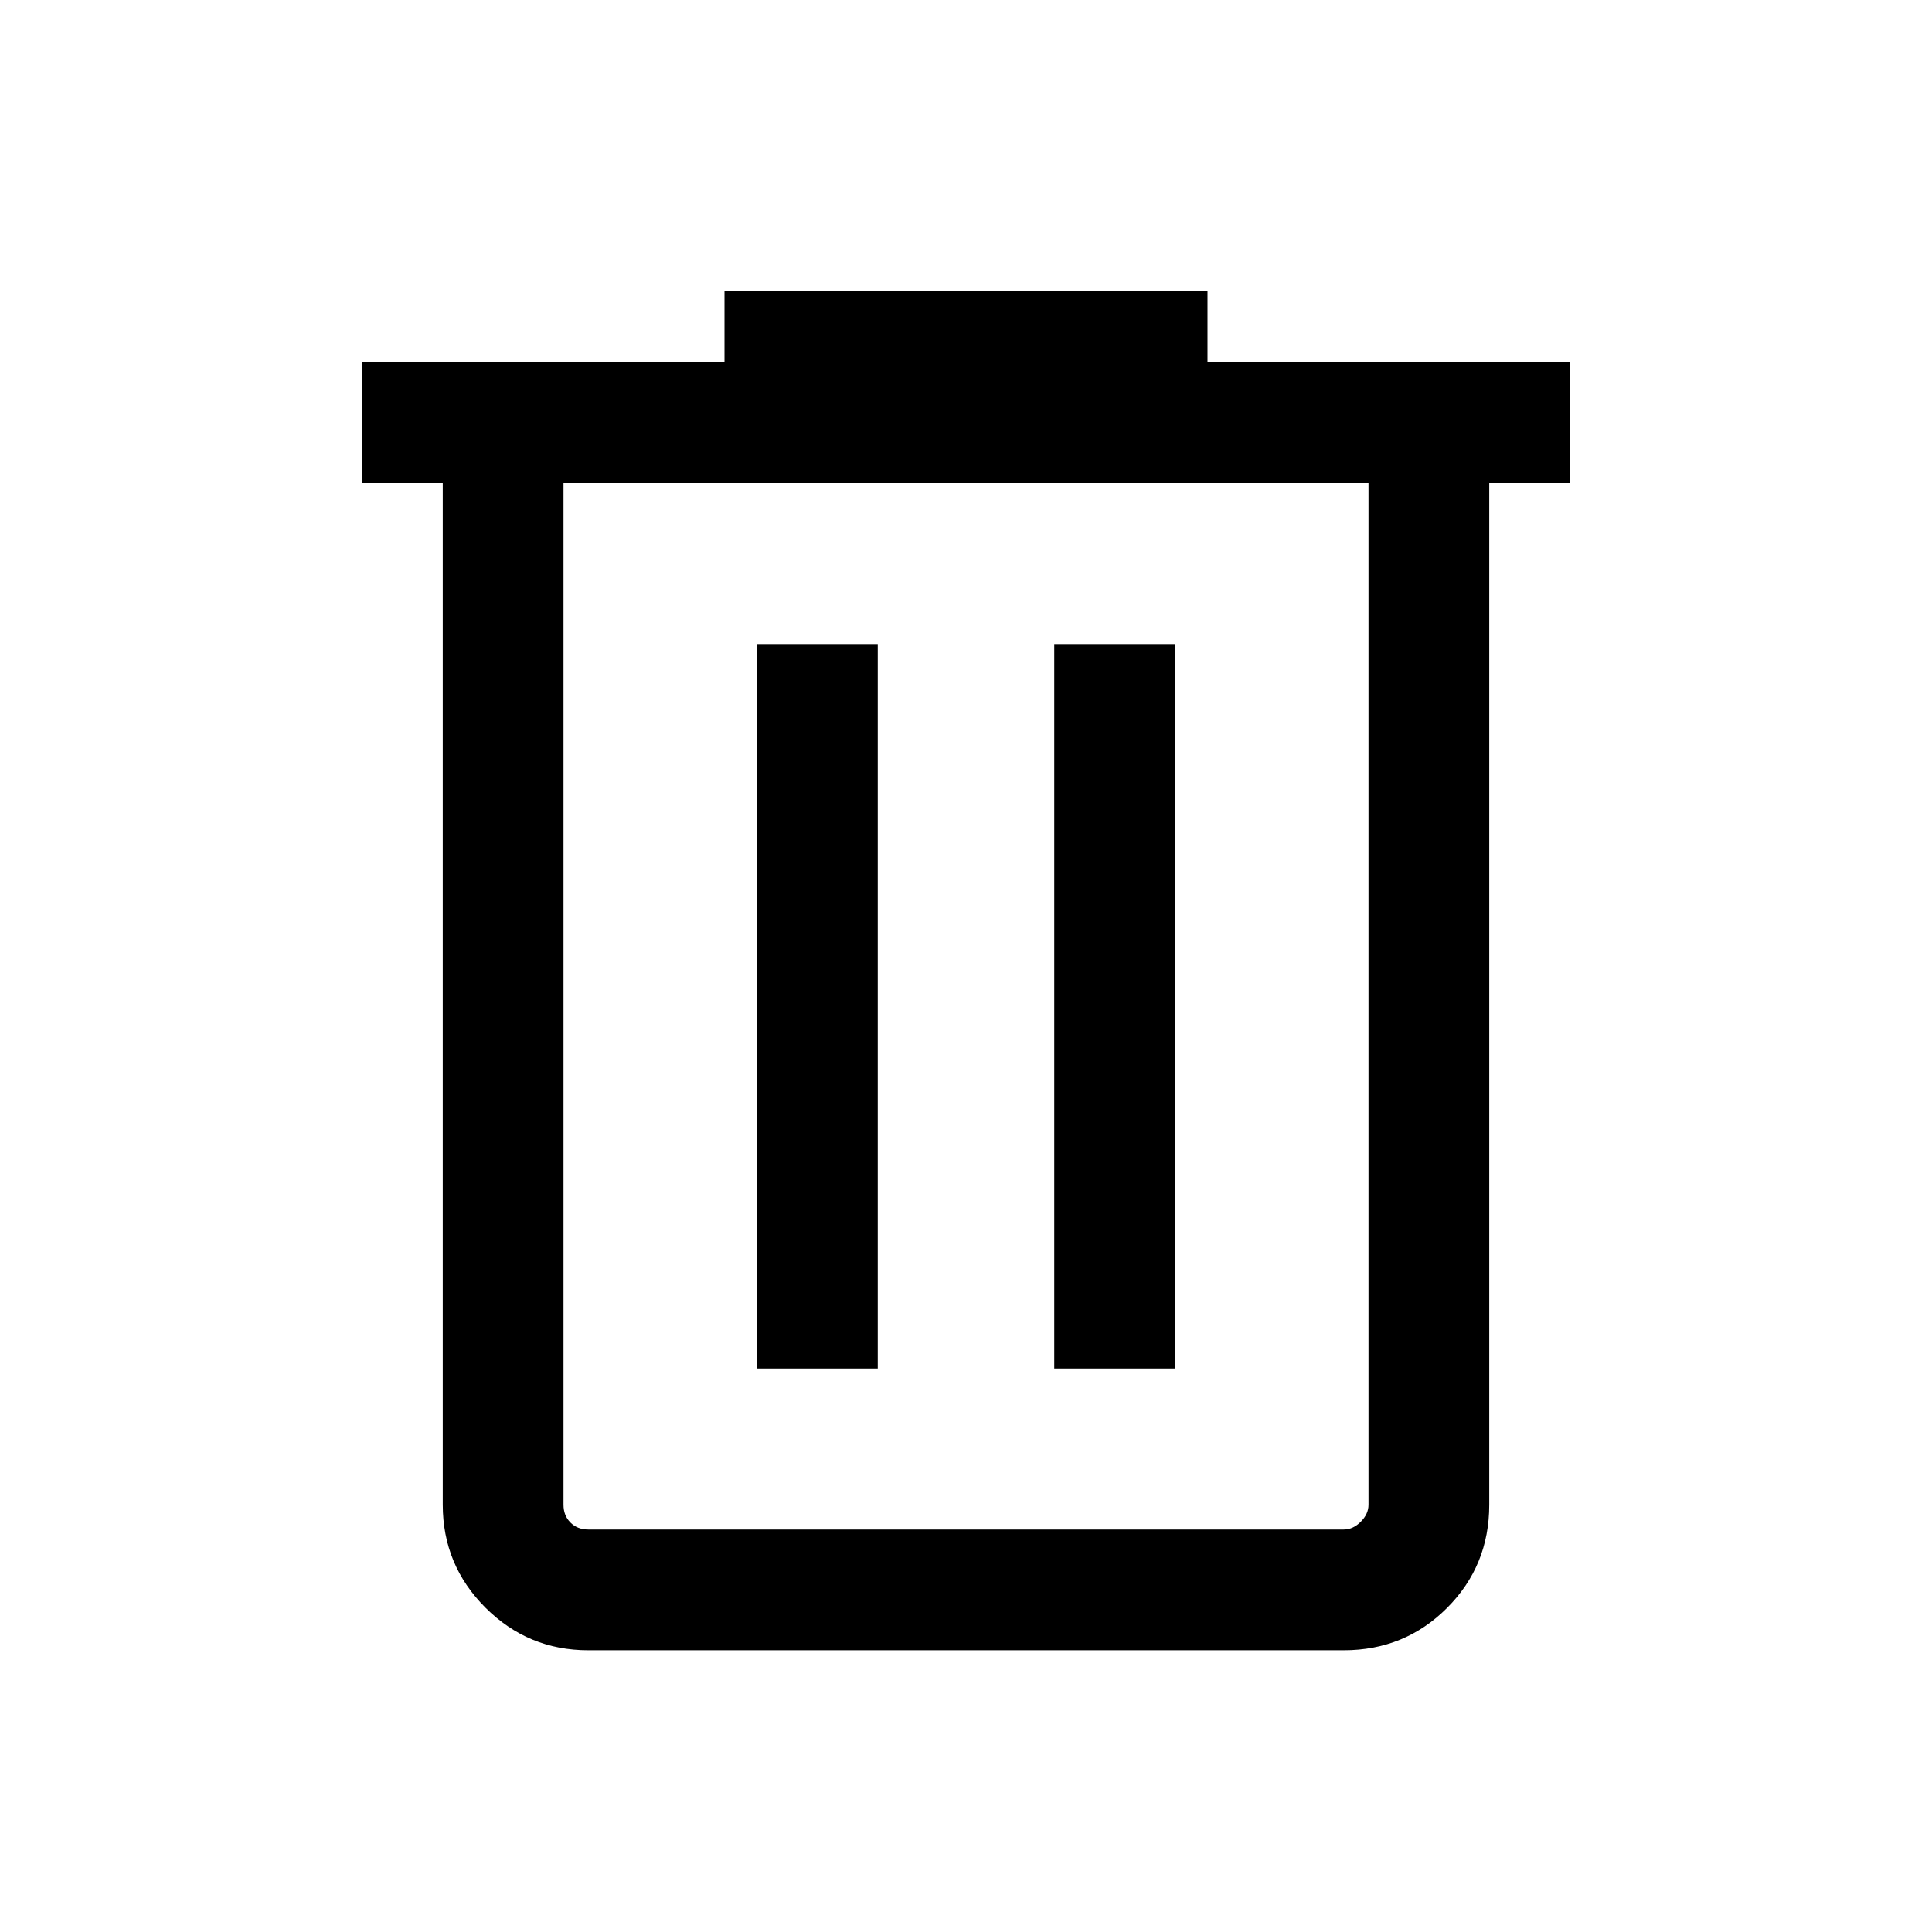
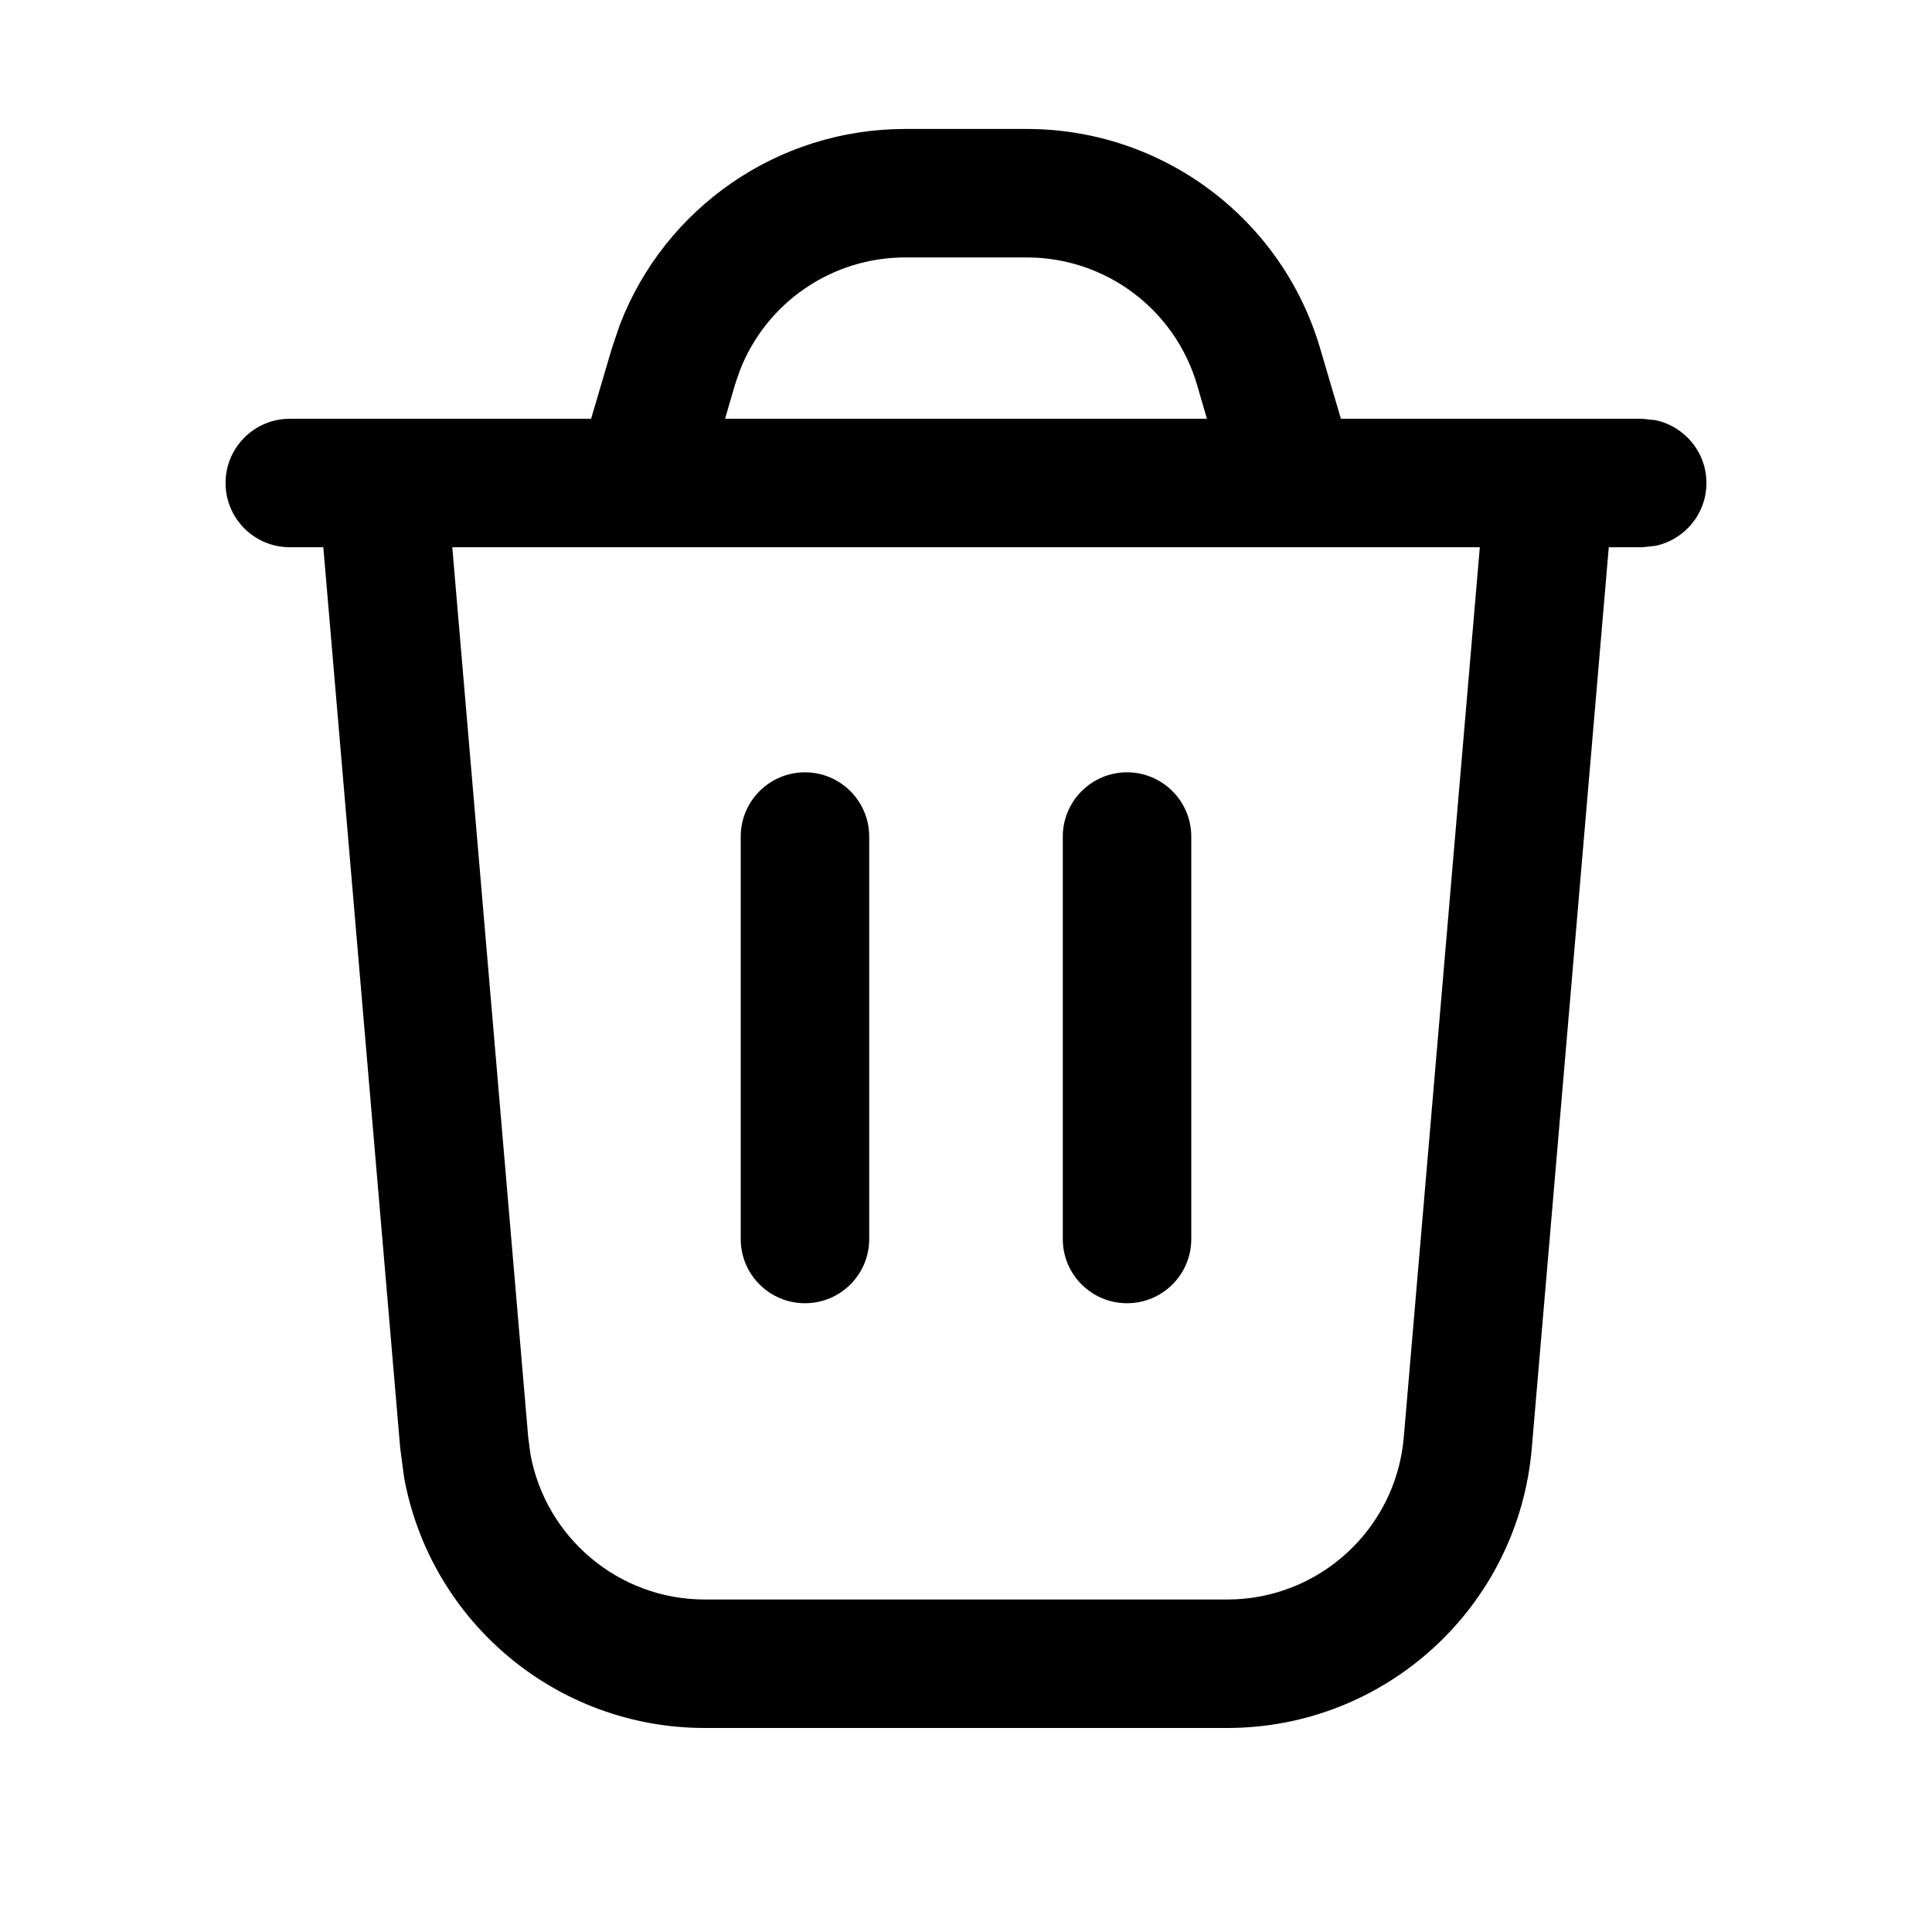
- <svg xmlns="http://www.w3.org/2000/svg" viewBox="0 -960 960 960" fill="currentColor">
-   <path d="M292.31-140q-29.92 0-51.12-21.19Q220-182.39 220-212.31V-720h-40v-60h180v-35.38h240V-780h180v60h-40v507.69Q740-182 719-161q-21 21-51.31 21H292.31ZM680-720H280v507.69q0 5.39 3.46 8.85t8.85 3.46h375.38q4.62 0 8.46-3.85 3.85-3.84 3.85-8.46V-720ZM376.16-280h59.99v-360h-59.99v360Zm147.69 0h59.99v-360h-59.99v360ZM280-720v520-520Z" />
+ <svg xmlns="http://www.w3.org/2000/svg" viewBox="0 0 20 20" fill="currentColor">
+   <path d="M10.63 1.335C12.034 1.335 13.27 2.26 13.666 3.606L13.881 4.335H17L17.134 4.349C17.437 4.411 17.665 4.679 17.665 5C17.665 5.321 17.437 5.589 17.134 5.651L17 5.665H16.654L15.857 14.991C15.718 16.629 14.348 17.888 12.704 17.888H7.296C5.755 17.888 4.454 16.782 4.183 15.294L4.143 14.991L3.347 5.665H3C2.633 5.665 2.335 5.367 2.335 5C2.335 4.633 2.633 4.335 3 4.335H6.119L6.334 3.606L6.418 3.358C6.886 2.147 8.054 1.335 9.37 1.335H10.63ZM5.468 14.878L5.491 15.054C5.649 15.916 6.403 16.558 7.296 16.558H12.704C13.657 16.558 14.451 15.828 14.532 14.878L15.319 5.665H4.682L5.468 14.878ZM7.668 12.827V8.66C7.668 8.293 7.966 7.995 8.333 7.995C8.7 7.995 8.998 8.293 8.998 8.66V12.827C8.998 13.194 8.7 13.491 8.333 13.491C7.966 13.491 7.668 13.194 7.668 12.827ZM11.002 12.827V8.66C11.002 8.293 11.3 7.995 11.667 7.995C12.034 7.995 12.332 8.293 12.332 8.66V12.827C12.332 13.194 12.034 13.491 11.667 13.491C11.3 13.491 11.002 13.194 11.002 12.827ZM9.37 2.665C8.607 2.665 7.929 3.136 7.658 3.838L7.609 3.981L7.506 4.335H12.494L12.391 3.981C12.161 3.201 11.444 2.665 10.63 2.665H9.37Z" />
</svg>
